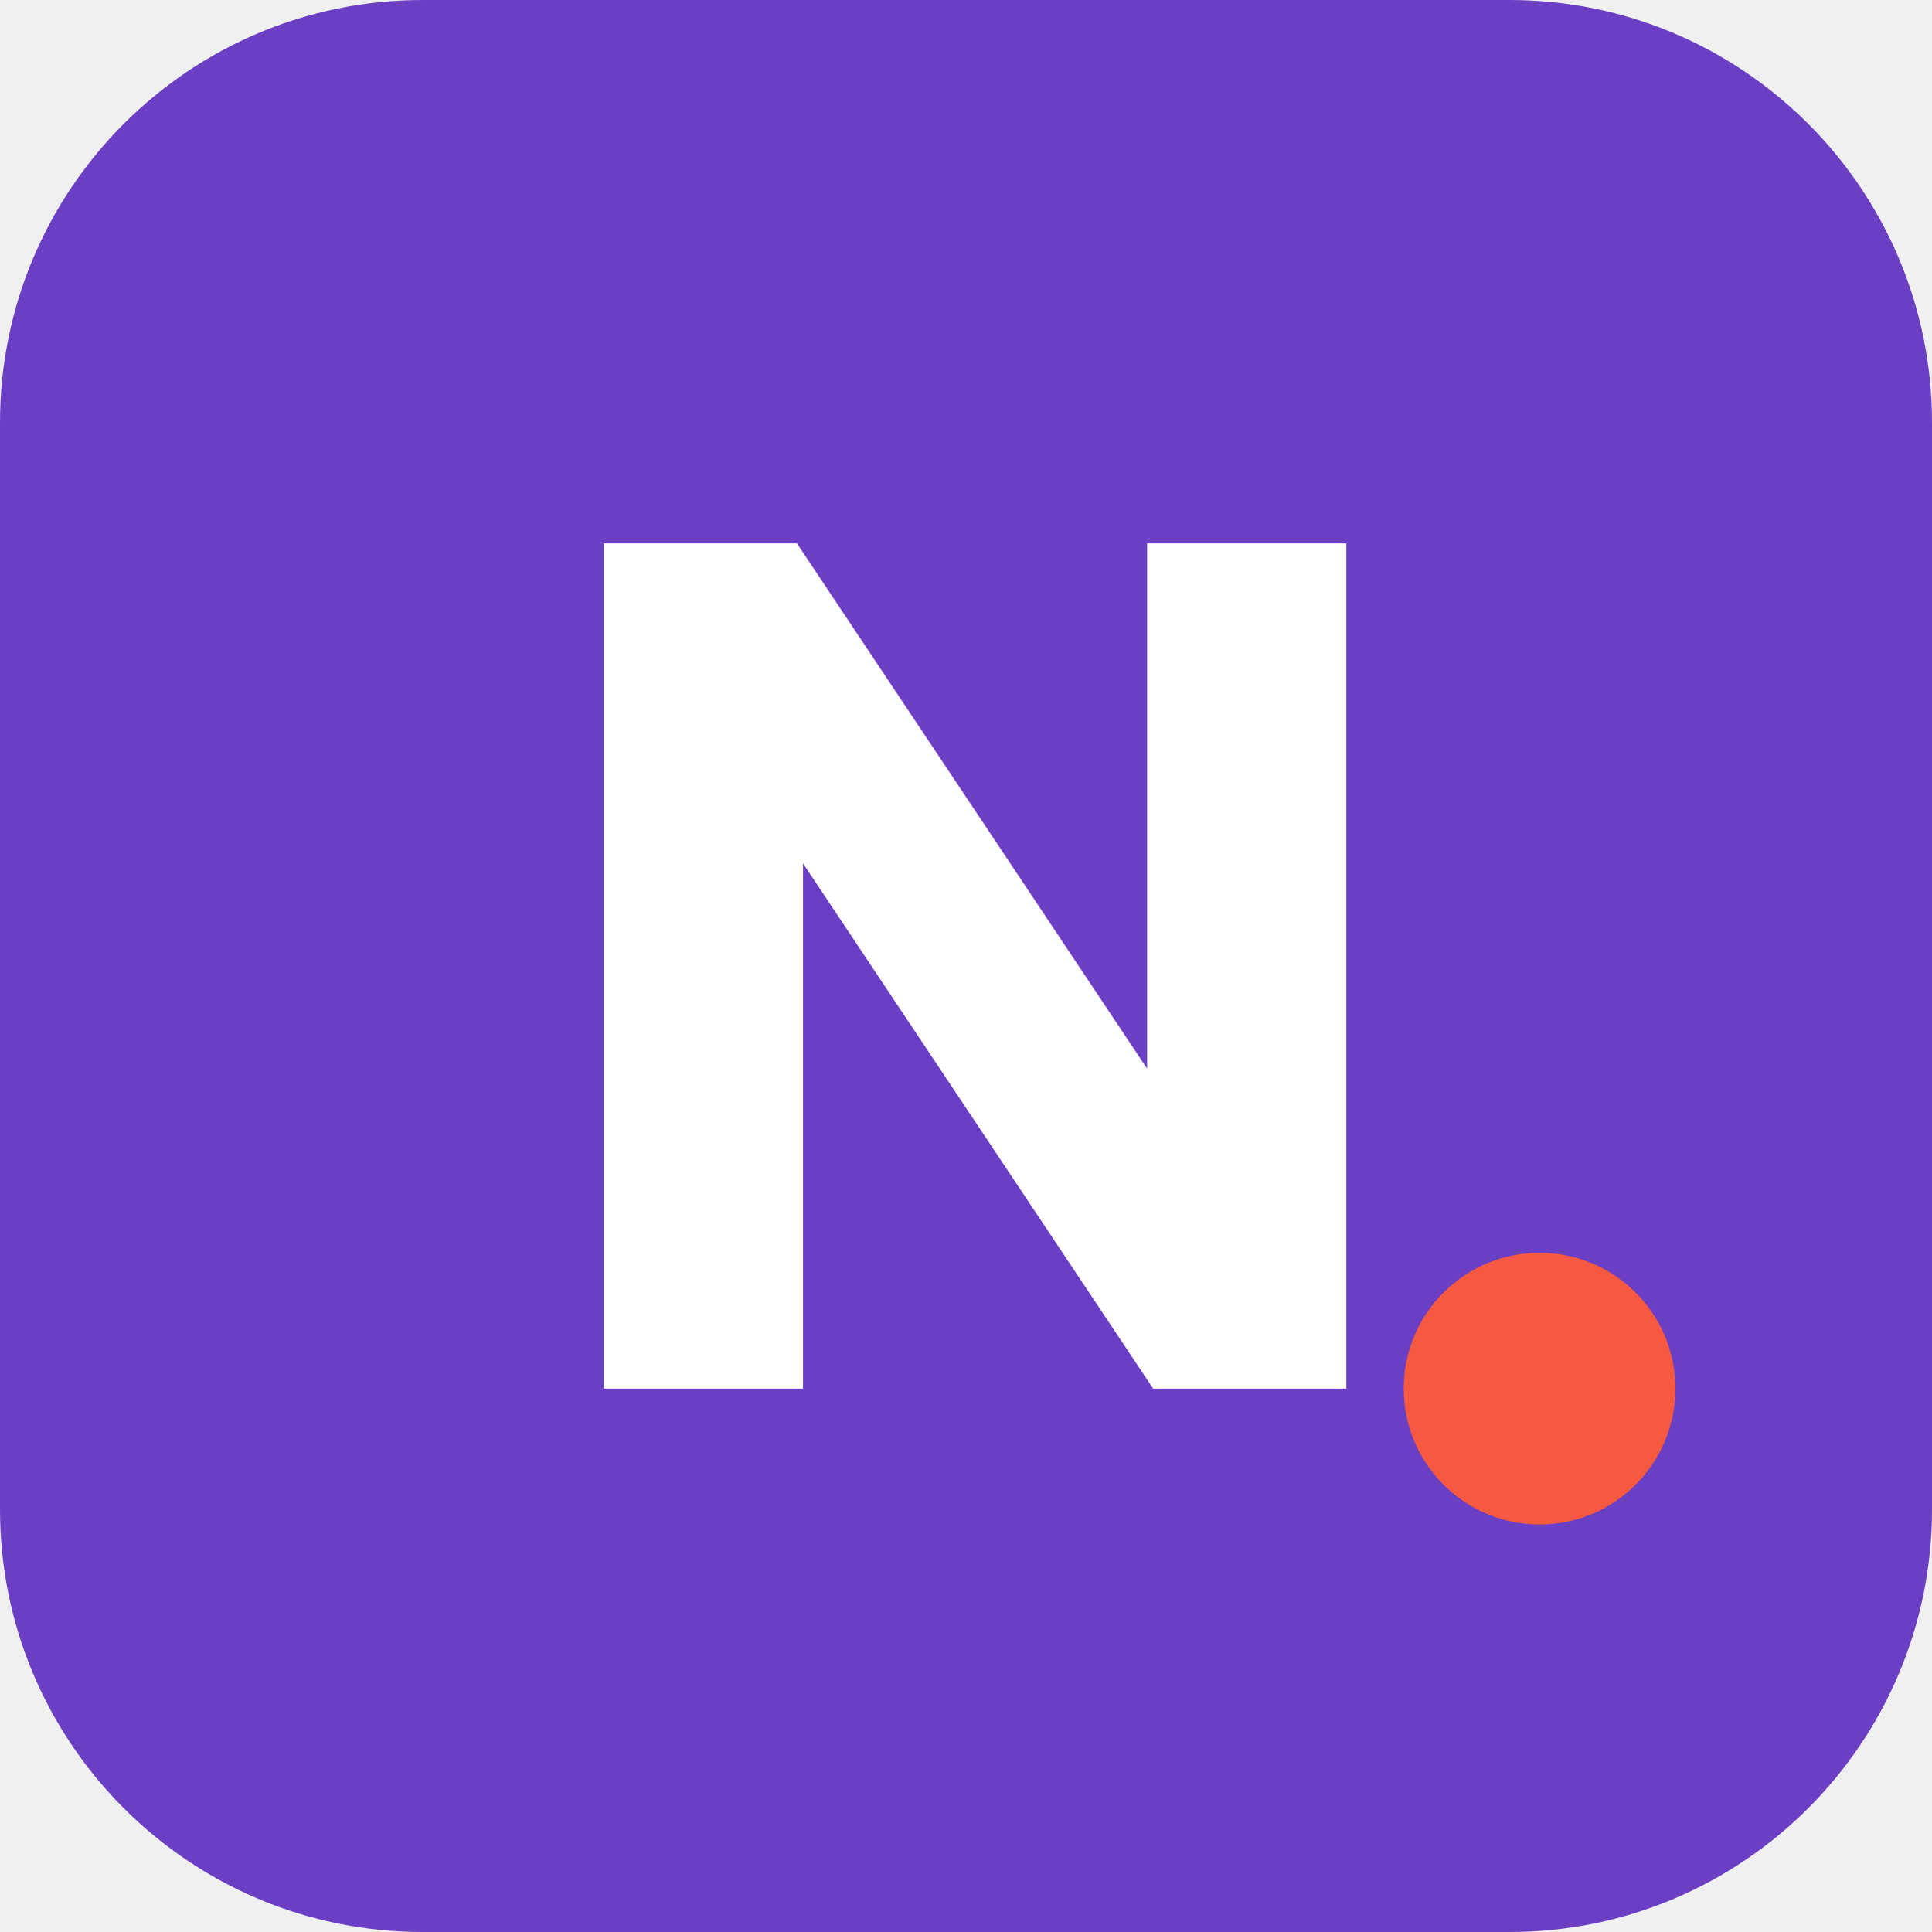
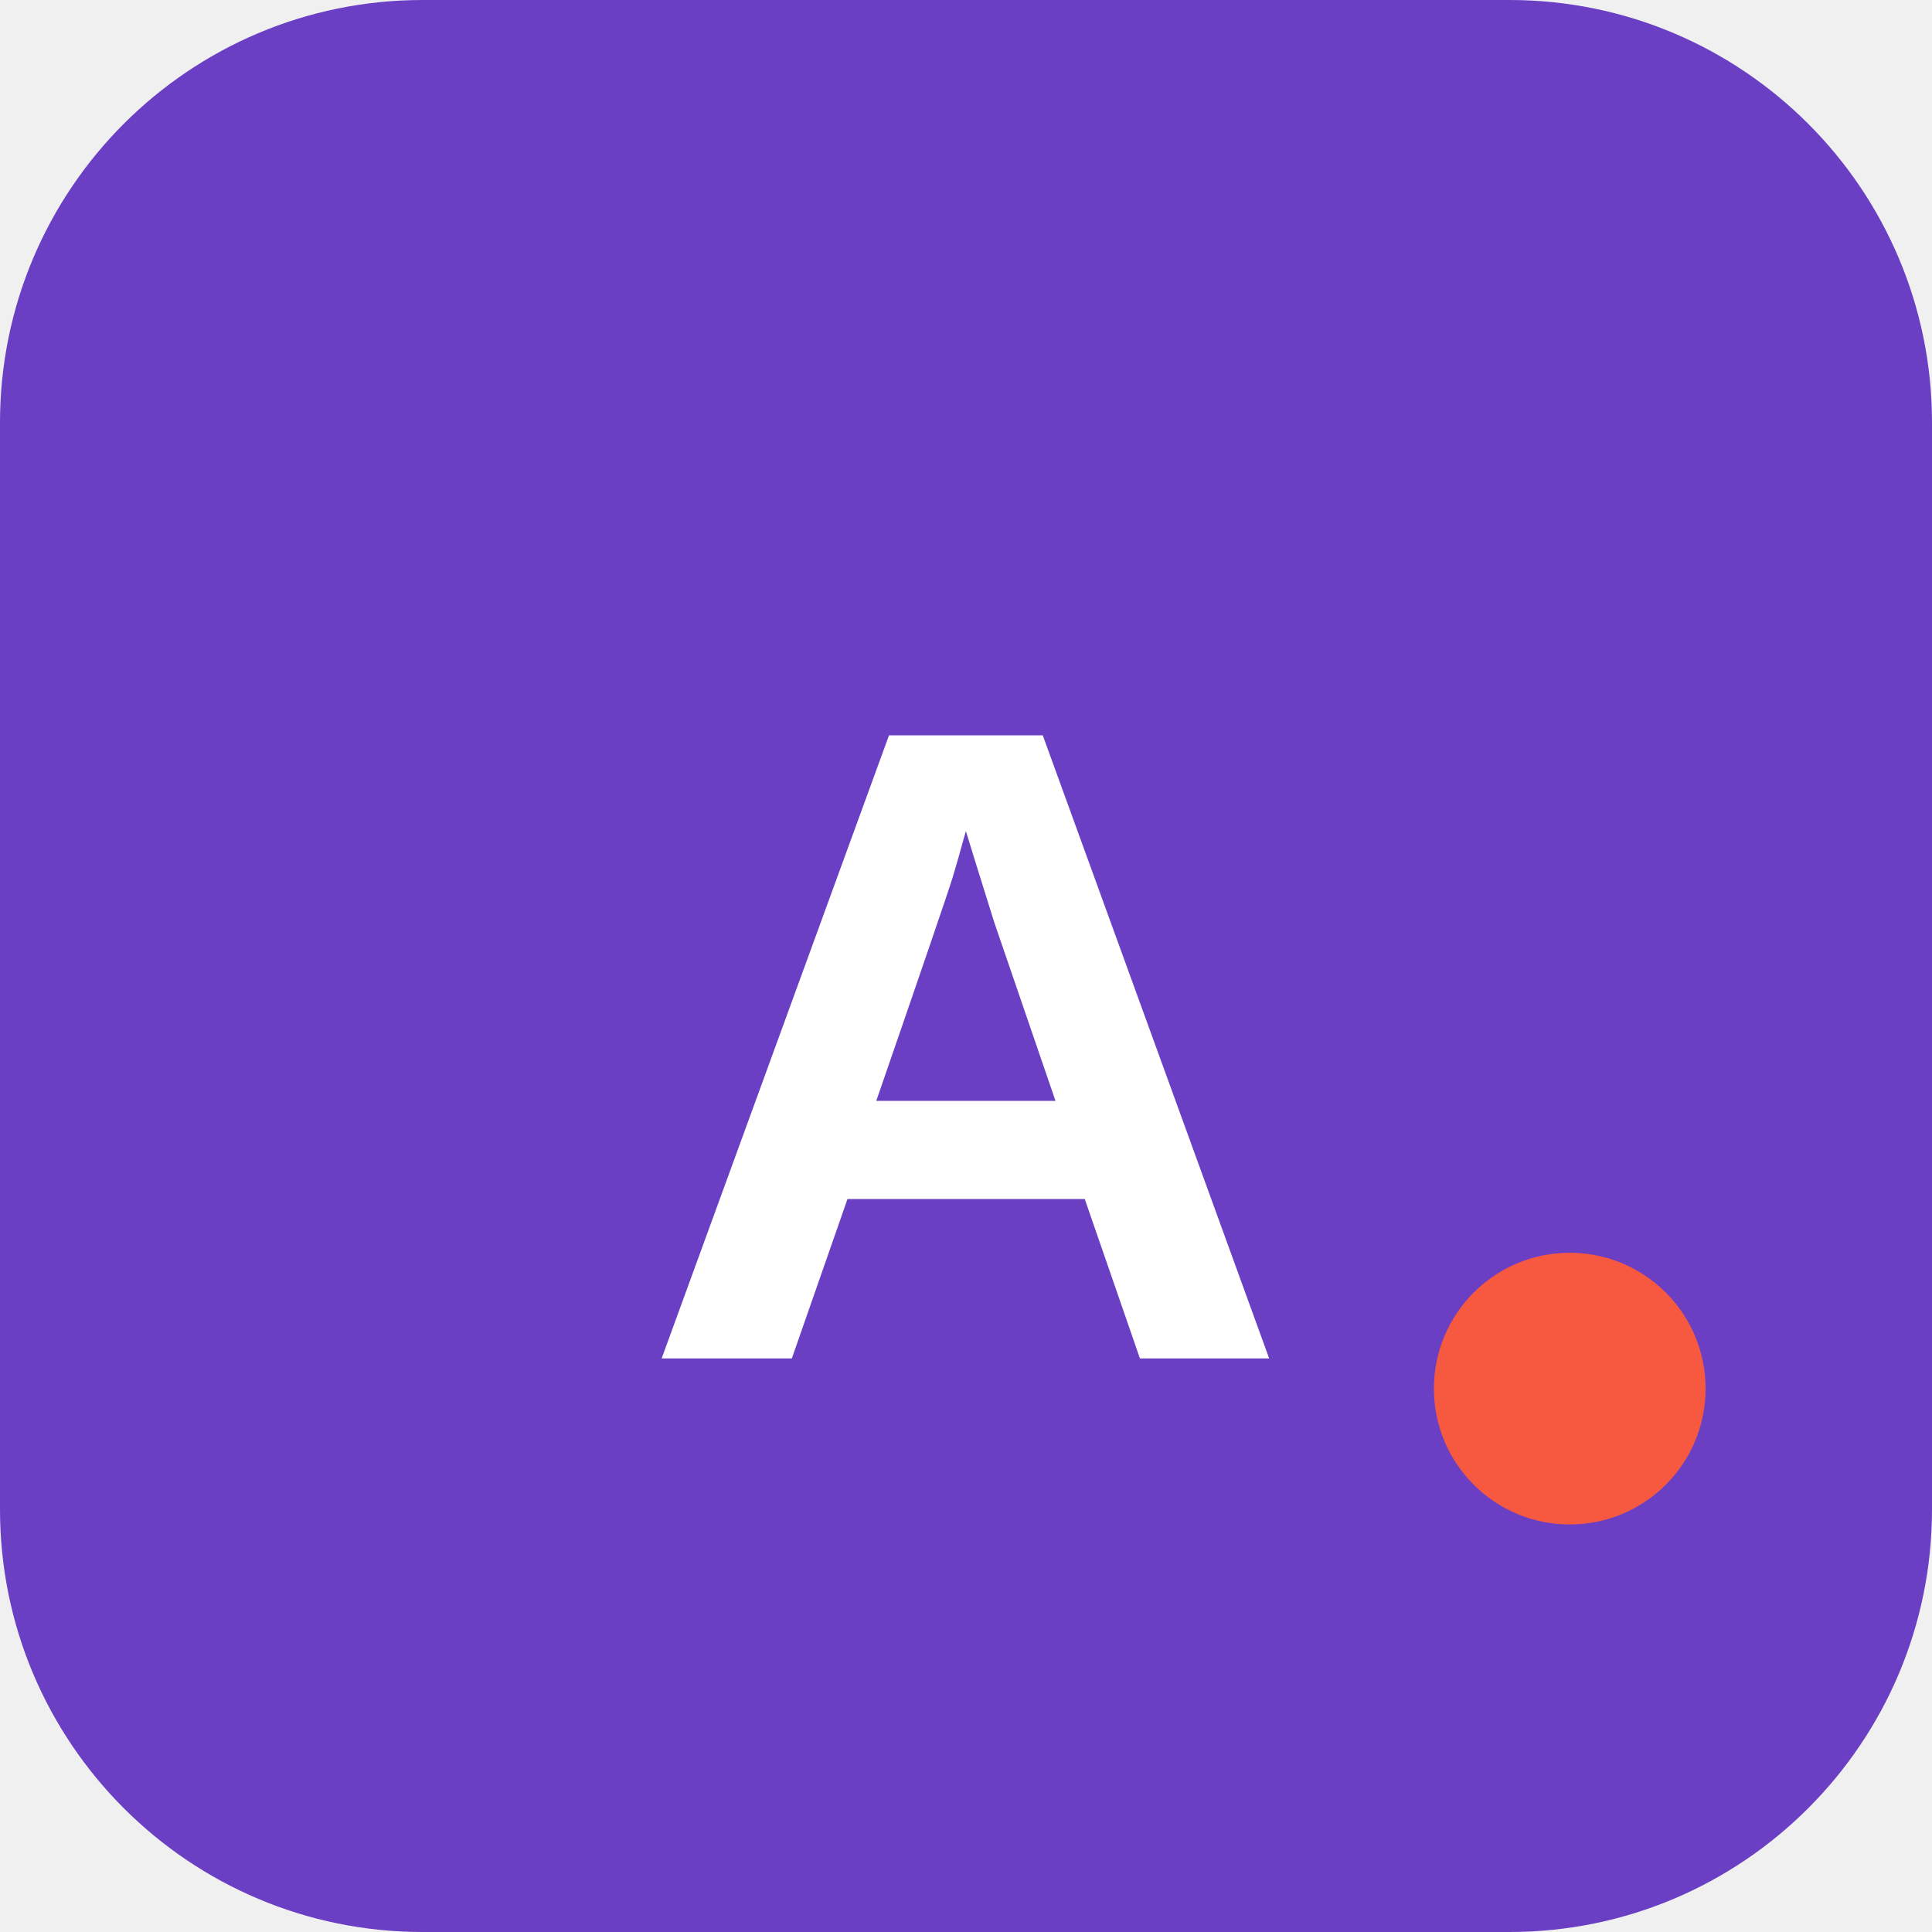
<svg xmlns="http://www.w3.org/2000/svg" viewBox="0 0 64 64">
  <rect width="64" height="64" rx="14" fill="#6A3FC4" />
-   <path d="M20 46 V18 h6.4 l11.6 17.4 V18 H44.6 v28 h-6.4 L26.6 28.6 V46 Z" fill="#FFFFFF" />
-   <circle cx="51" cy="46" r="4.5" fill="#F75940" />
+   <text x="32" y="45" font-family="SpaceGrotesk, Arial, sans-serif" font-size="30" font-weight="700" fill="#FFFFFF" text-anchor="middle">A</text>
+   <circle cx="52" cy="46" r="4.5" fill="#F75940" />
</svg>
